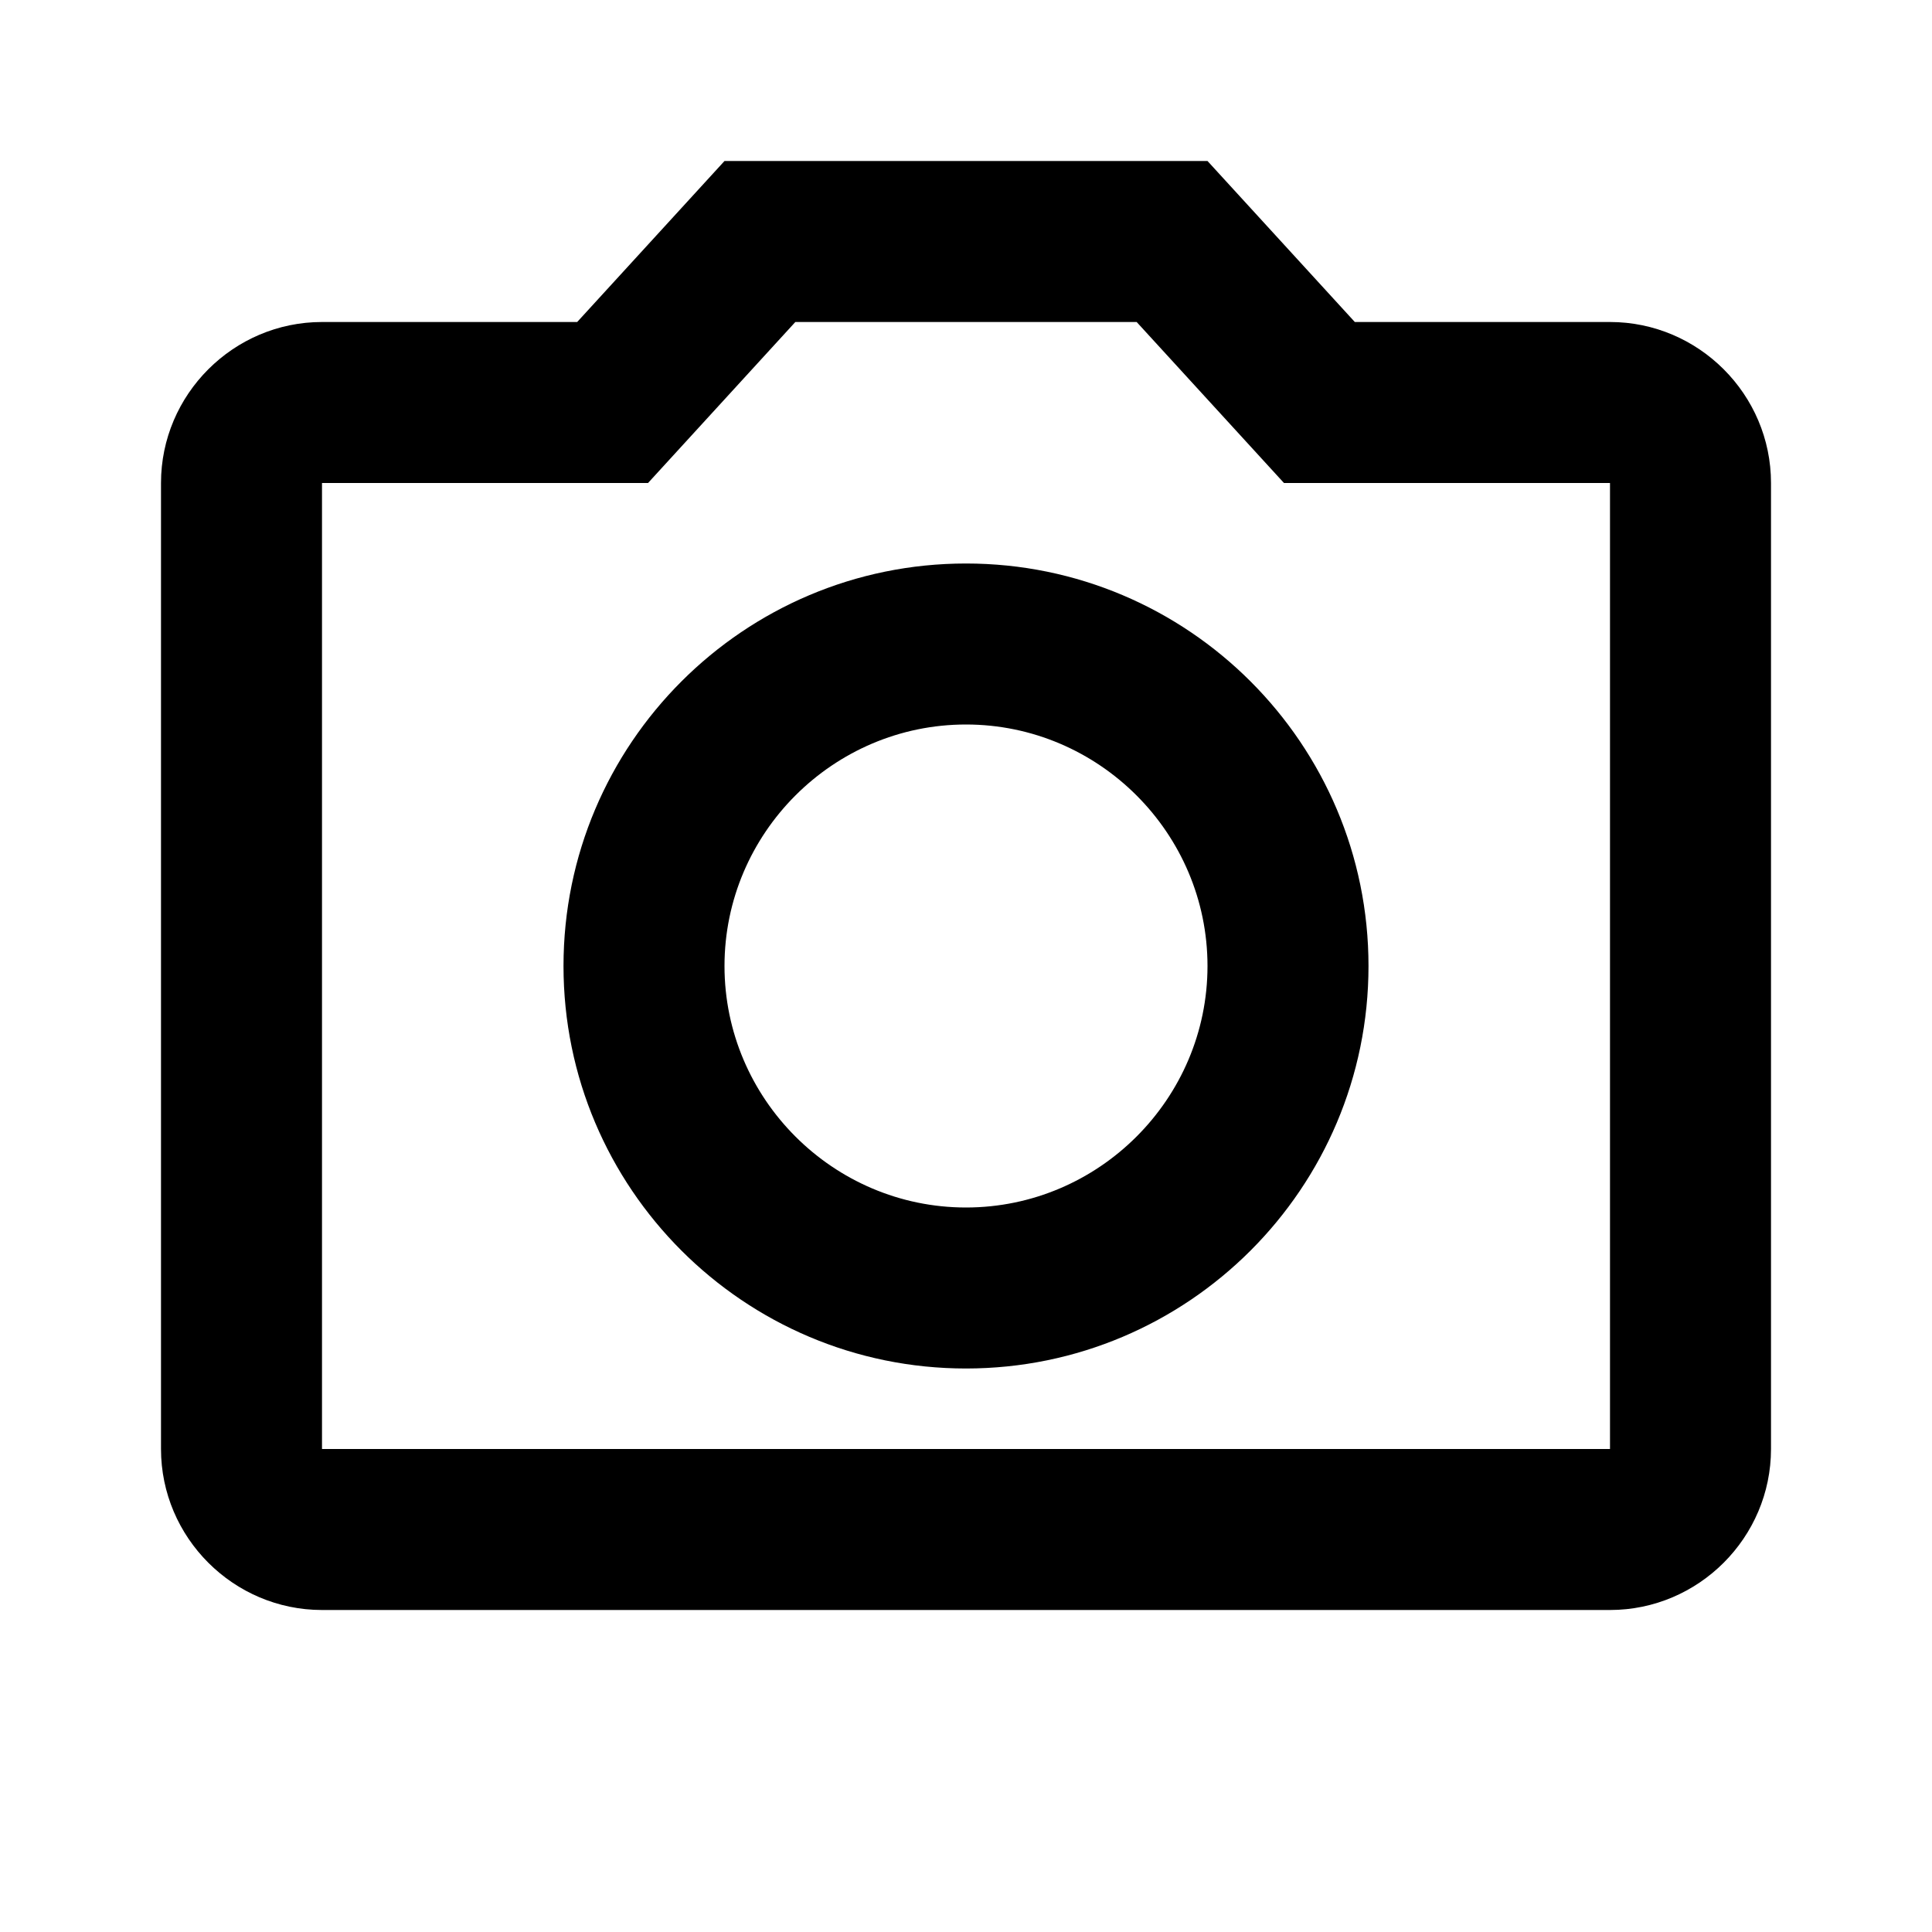
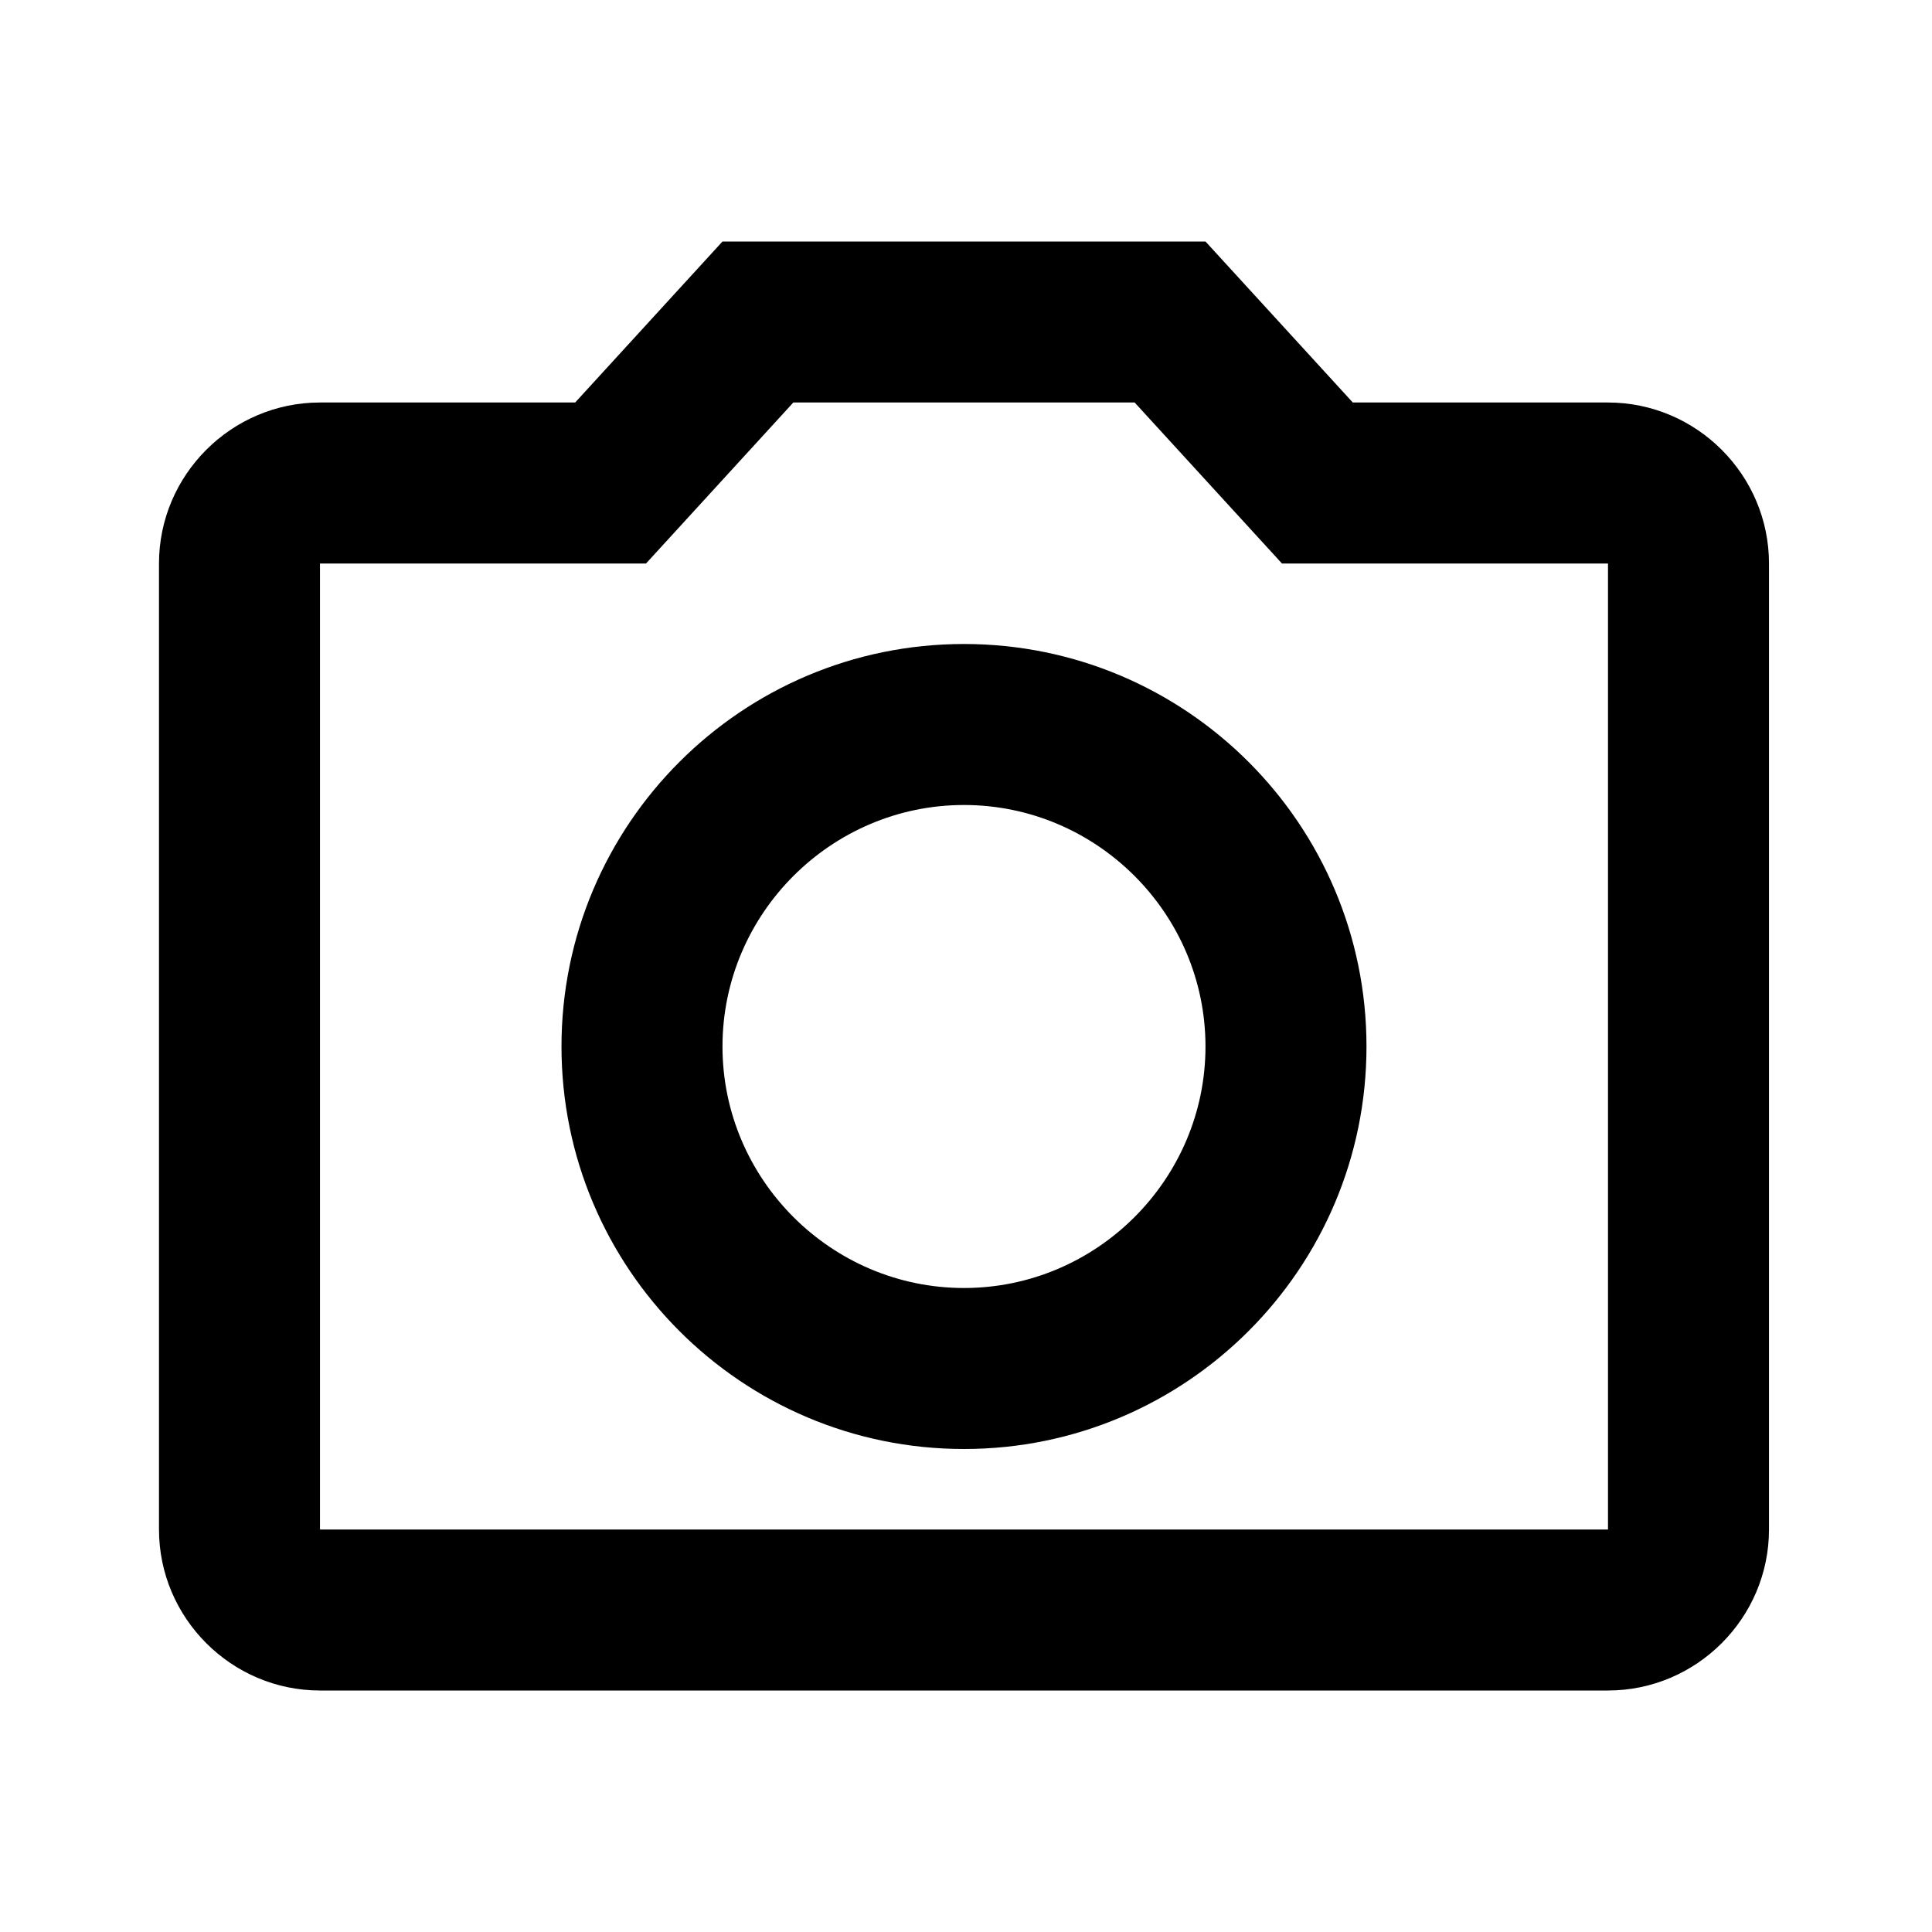
- <svg xmlns="http://www.w3.org/2000/svg" height="24px" viewBox="0 0 24 24" width="24px" fill="#000000">
-   <path d="M0 0h24v24H0V0z" fill="none" />
-   <path d="M14.12 4l1.83 2H20v12H4V6h4.05l1.83-2h4.24M15 2H9L7.17 4H4c-1.1 0-2 .9-2 2v12c0 1.1.9 2 2 2h16c1.1 0 2-.9 2-2V6c0-1.1-.9-2-2-2h-3.17L15 2zm-3 7c1.65 0 3 1.35 3 3s-1.35 3-3 3-3-1.35-3-3 1.35-3 3-3m0-2c-2.76 0-5 2.24-5 5s2.24 5 5 5 5-2.24 5-5-2.24-5-5-5z" />
+ <svg xmlns="http://www.w3.org/2000/svg" height="24px" viewBox="0 0 24 24" width="24px" fill="#000000" version="1.1" id="svg6">
+   <defs id="defs10" />
+   <path d="m 14.095,5 1.83,2 h 4.05 v 12 h -16 V 7 h 4.05 l 1.83,-2 h 4.24 m 0.88,-2 h -6 l -1.83,2 h -3.17 c -1.1,0 -2,0.9 -2,2 v 12 c 0,1.1 0.9,2 2,2 h 16 c 1.1,0 2,-0.9 2,-2 V 7 c 0,-1.1 -0.9,-2 -2,-2 h -3.17 z m -3,7 c 1.65,0 3,1.35 3,3 0,1.65 -1.35,3 -3,3 -1.65,0 -3,-1.35 -3,-3 0,-1.65 1.35,-3 3,-3 m 0,-2 c -2.76,0 -5,2.24 -5,5 0,2.76 2.24,5 5,5 2.76,0 5,-2.24 5,-5 0,-2.76 -2.24,-5 -5,-5 z" id="path4" />
</svg>
